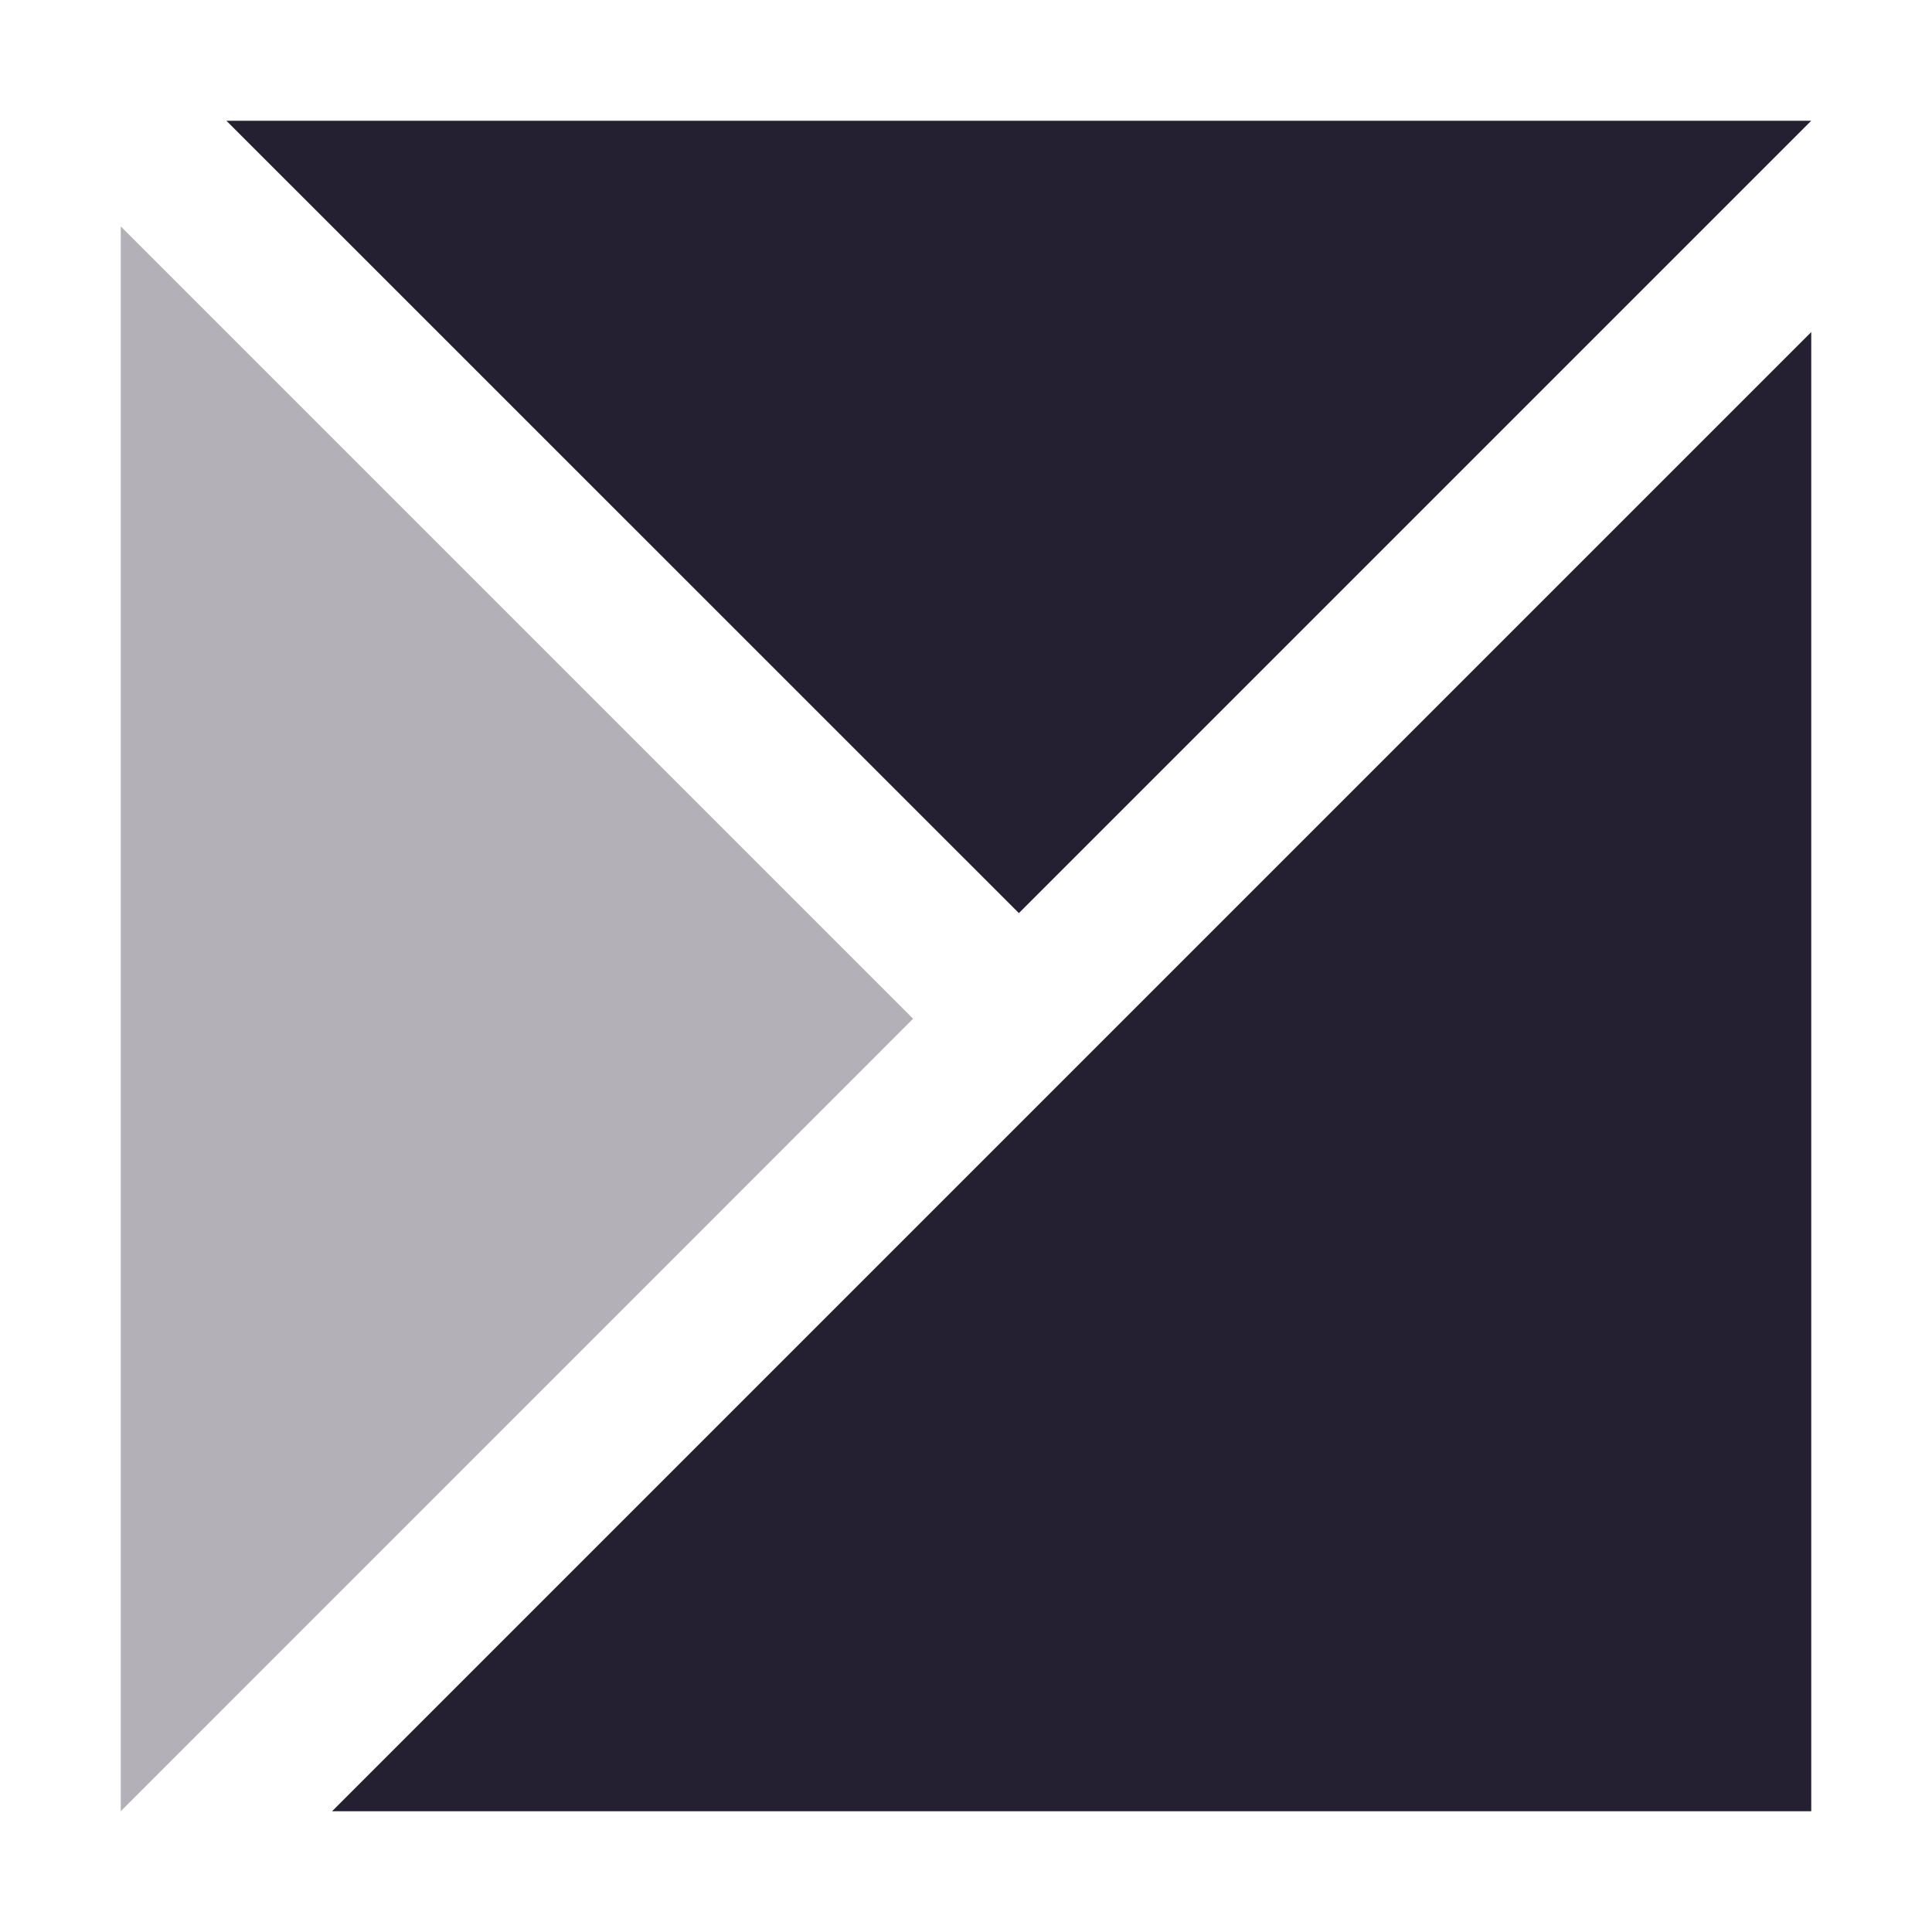
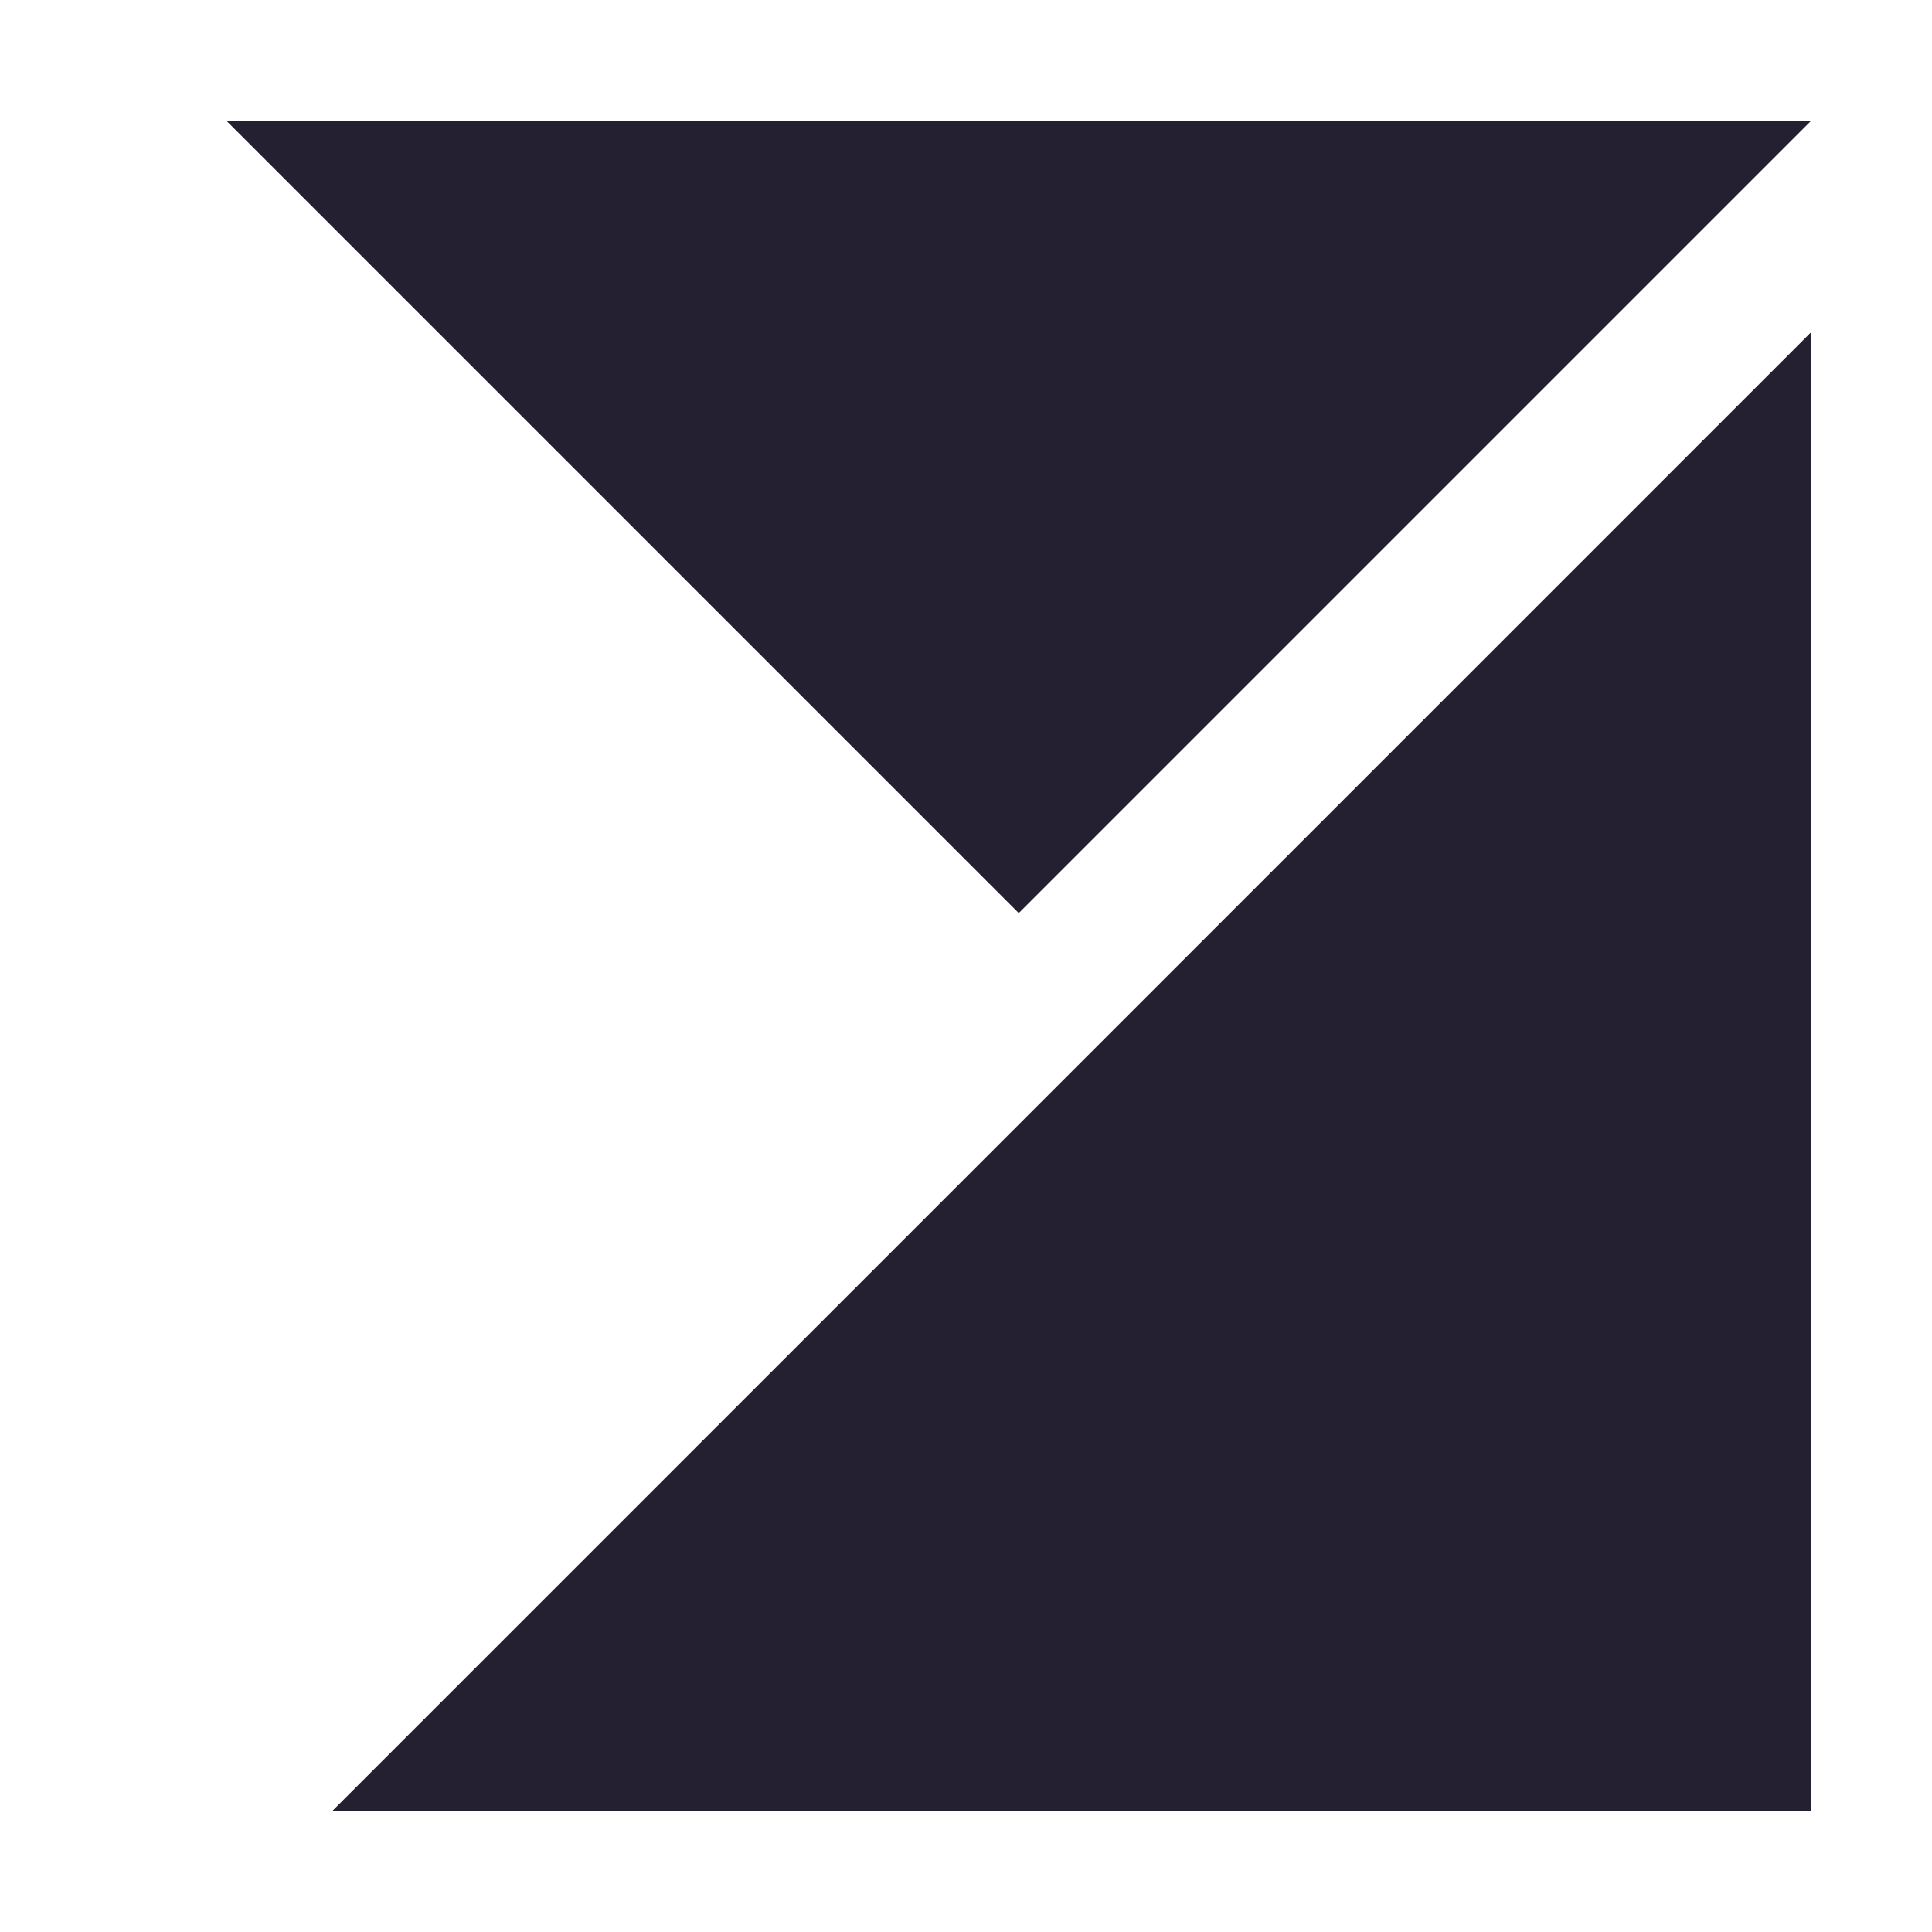
- <svg xmlns="http://www.w3.org/2000/svg" width="16" version="1.1" id="svg7384" height="16">
-   <defs id="defs7386" />
-   <path id="path1030" d="M 1.875,1 8.438,7.562 15,1 Z" style="fill:#241f31;stroke:none;stroke-width:1px;stroke-linecap:butt;stroke-linejoin:miter;stroke-opacity:1" />
-   <path style="opacity:0.35;fill:#241f31;stroke:none;stroke-width:1px;stroke-linecap:butt;stroke-linejoin:miter;stroke-opacity:1" d="M 1,15 7.562,8.437 1,1.875 Z" id="path1034" />
-   <path style="fill:#241f31;stroke:none;stroke-width:1px;stroke-linecap:butt;stroke-linejoin:miter;stroke-opacity:1" d="M 15,15 V 2.75 L 2.75,15 Z" id="path1014" />
+ <svg xmlns="http://www.w3.org/2000/svg" height="16px" viewBox="0 0 16 16" width="16px">
+   <filter id="a" height="100%" width="100%" x="0%" y="0%">
+     <feColorMatrix in="SourceGraphic" type="matrix" values="0 0 0 0 1 0 0 0 0 1 0 0 0 0 1 0 0 0 1 0" />
+   </filter>
+   <mask id="b">
+     <g filter="url(#a)">
+       <rect fill-opacity="0.35" height="16" width="16" />
+     </g>
+   </mask>
+   <clipPath id="c">
+     <rect height="152" width="192" />
+   </clipPath>
+   <mask id="d">
+     <g filter="url(#a)">
+       <rect fill-opacity="0.393" height="16" width="16" />
+     </g>
+   </mask>
+   <linearGradient id="e" gradientTransform="matrix(0.232143 0 0 0.197368 -8.513947 204.6962)" gradientUnits="userSpaceOnUse" x1="88.596" x2="536.596" y1="-449.394" y2="-449.394">
+     <stop offset="0" />
+     <stop offset="0.038" stop-color="#c0bfbc" />
+     <stop offset="0.077" />
+     <stop offset="0.923" />
+     <stop offset="0.962" stop-color="#c0bfbc" />
+     <stop offset="1" />
+   </linearGradient>
+   <clipPath id="f">
+     <rect height="152" width="192" />
+   </clipPath>
+   <path d="m 1.875 1 l 6.562 6.562 l 6.562 -6.562 z m 0 0" fill="#241f31" />
+   <g clip-path="url(#c)" mask="url(#b)" transform="matrix(1 0 0 1 -160 0)">
+     <path d="m 161 15 l 6.562 -6.562 l -6.562 -6.562 z m 0 0" fill="#241f31" />
+   </g>
+   <path d="m 15 15 v -12.25 l -12.25 12.25 z m 0 0" fill="#241f31" />
+   <g clip-path="url(#f)" mask="url(#d)" transform="matrix(1 0 0 1 -160 0)">
+     <path d="m 12.055 104 v 4 c 0 4.434 3.566 8 8 8 h 88 c 4.43 0 8 -3.566 8 -8 v -4 c 0 4.434 -3.57 8 -8 8 h -88 c -4.434 0 -8 -3.566 -8 -8 z m 0 0" fill="url(#e)" />
+   </g>
</svg>
